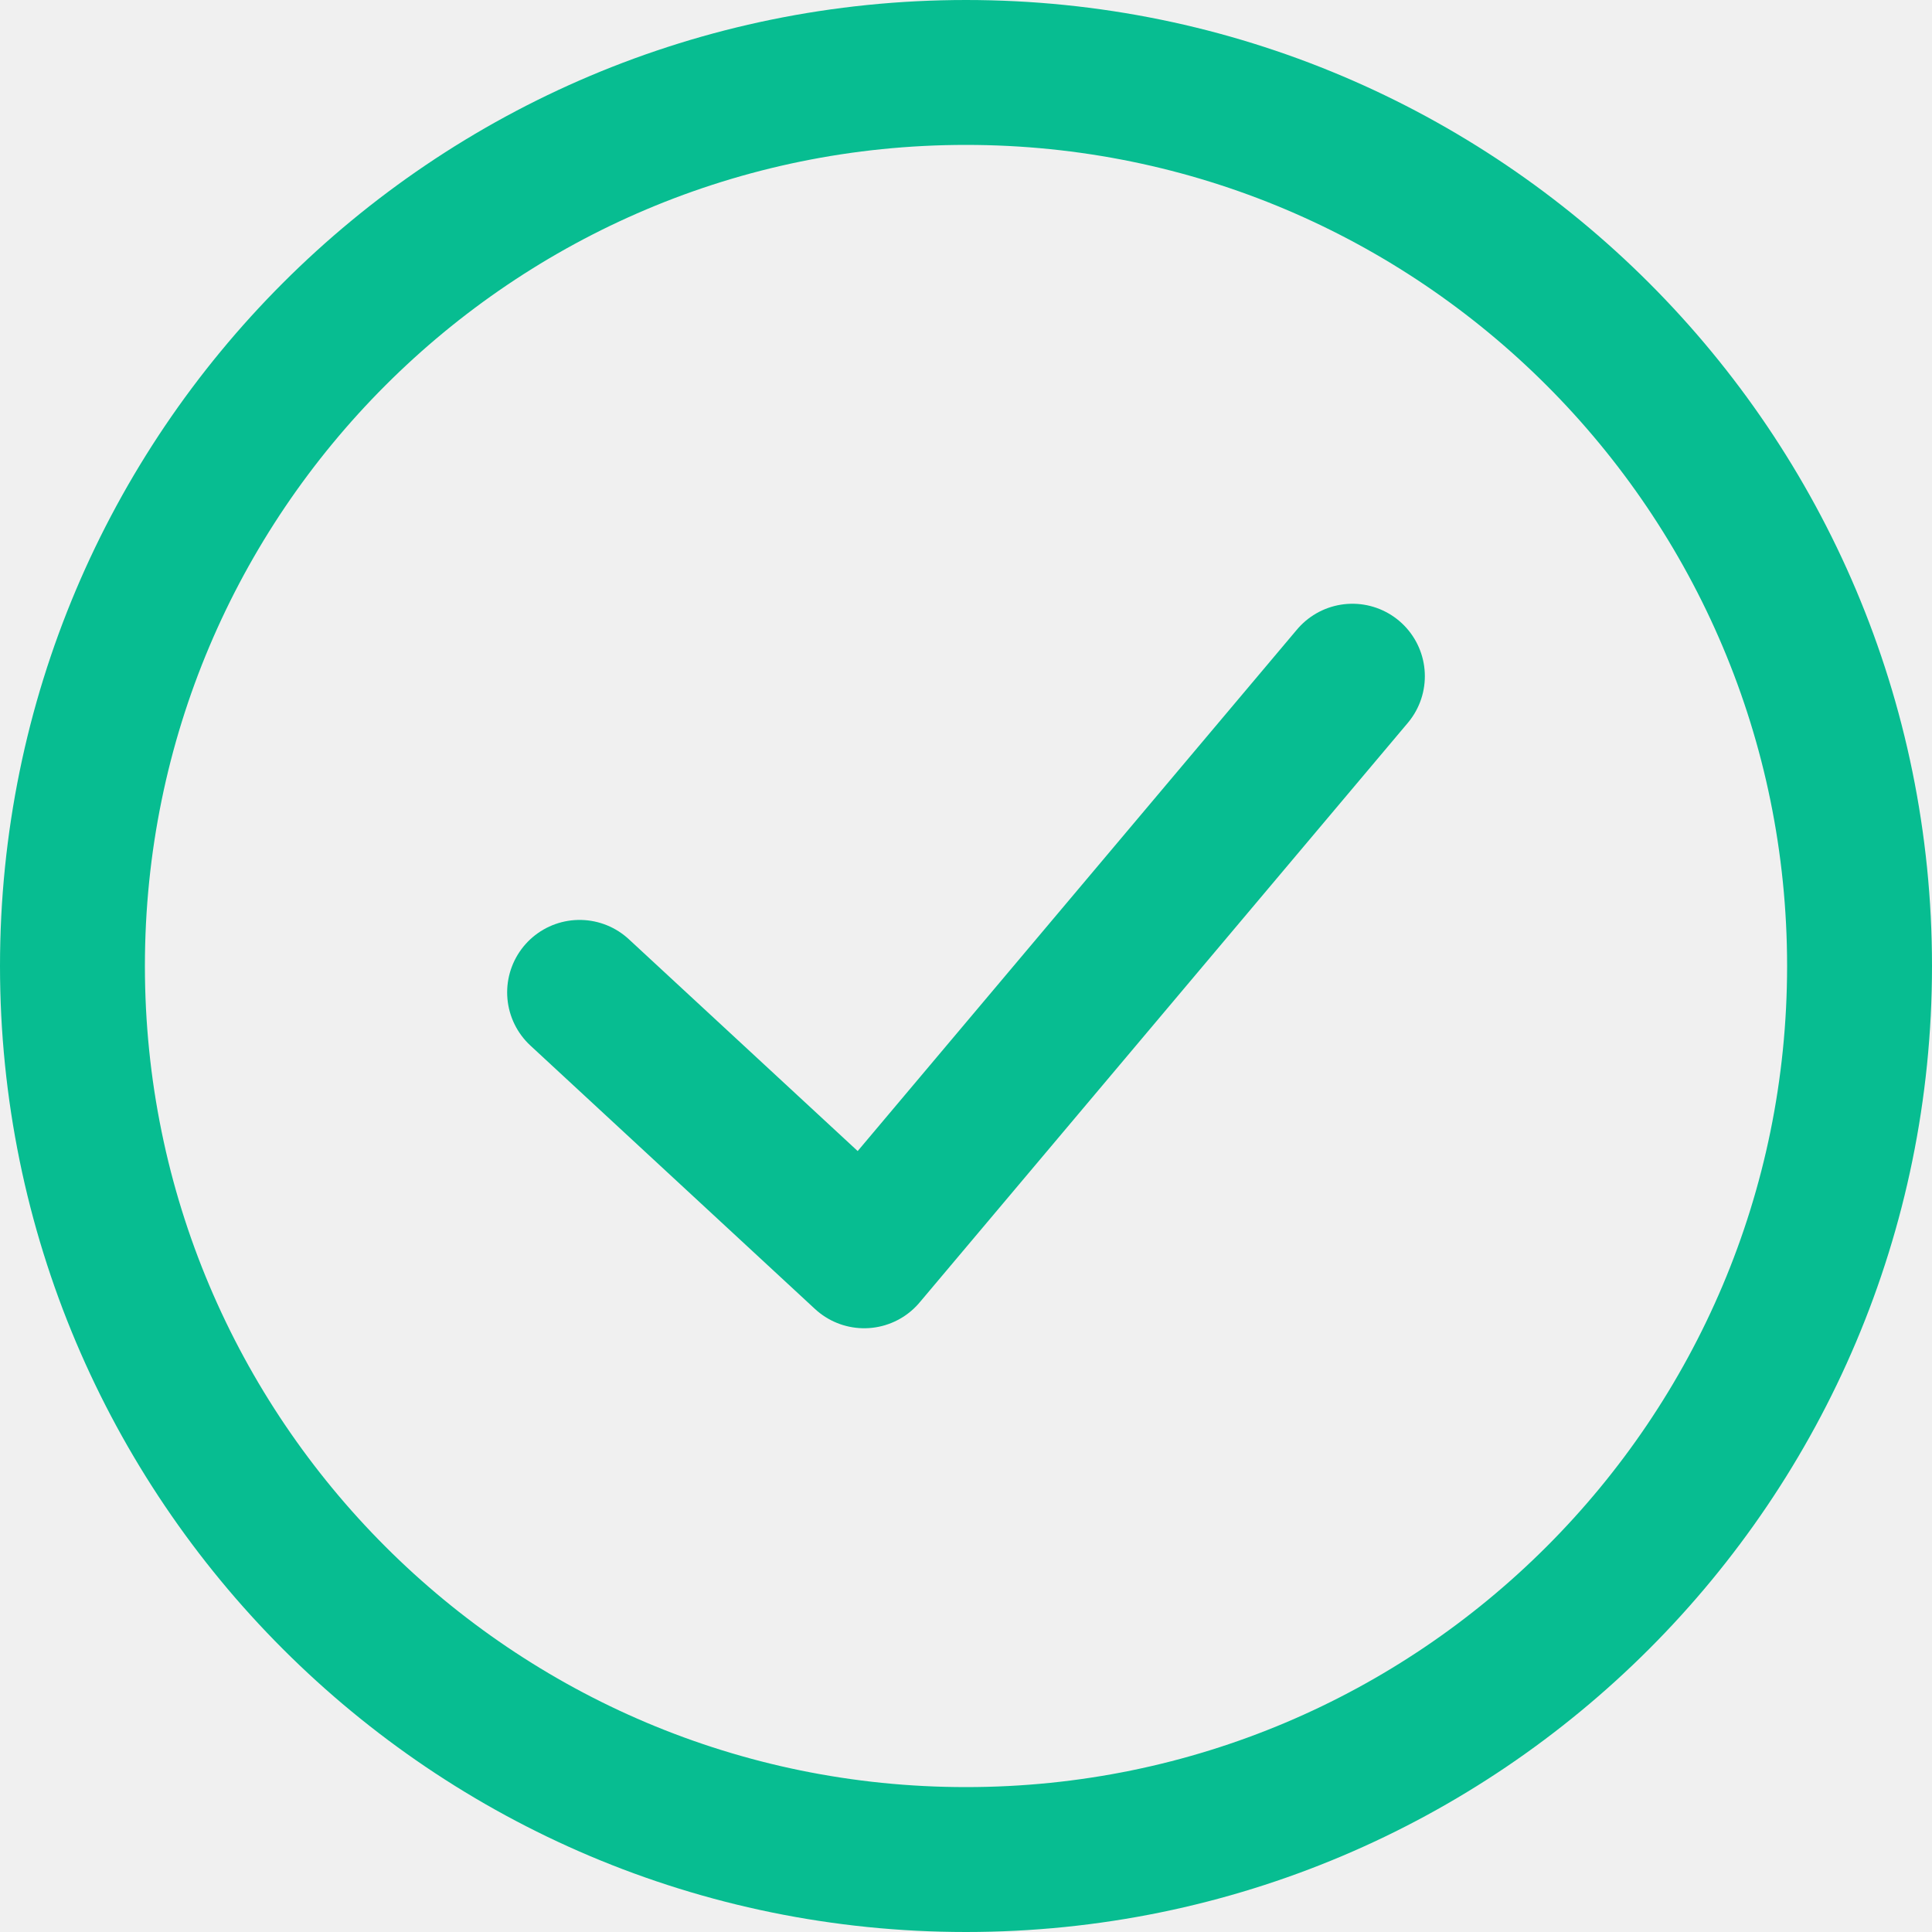
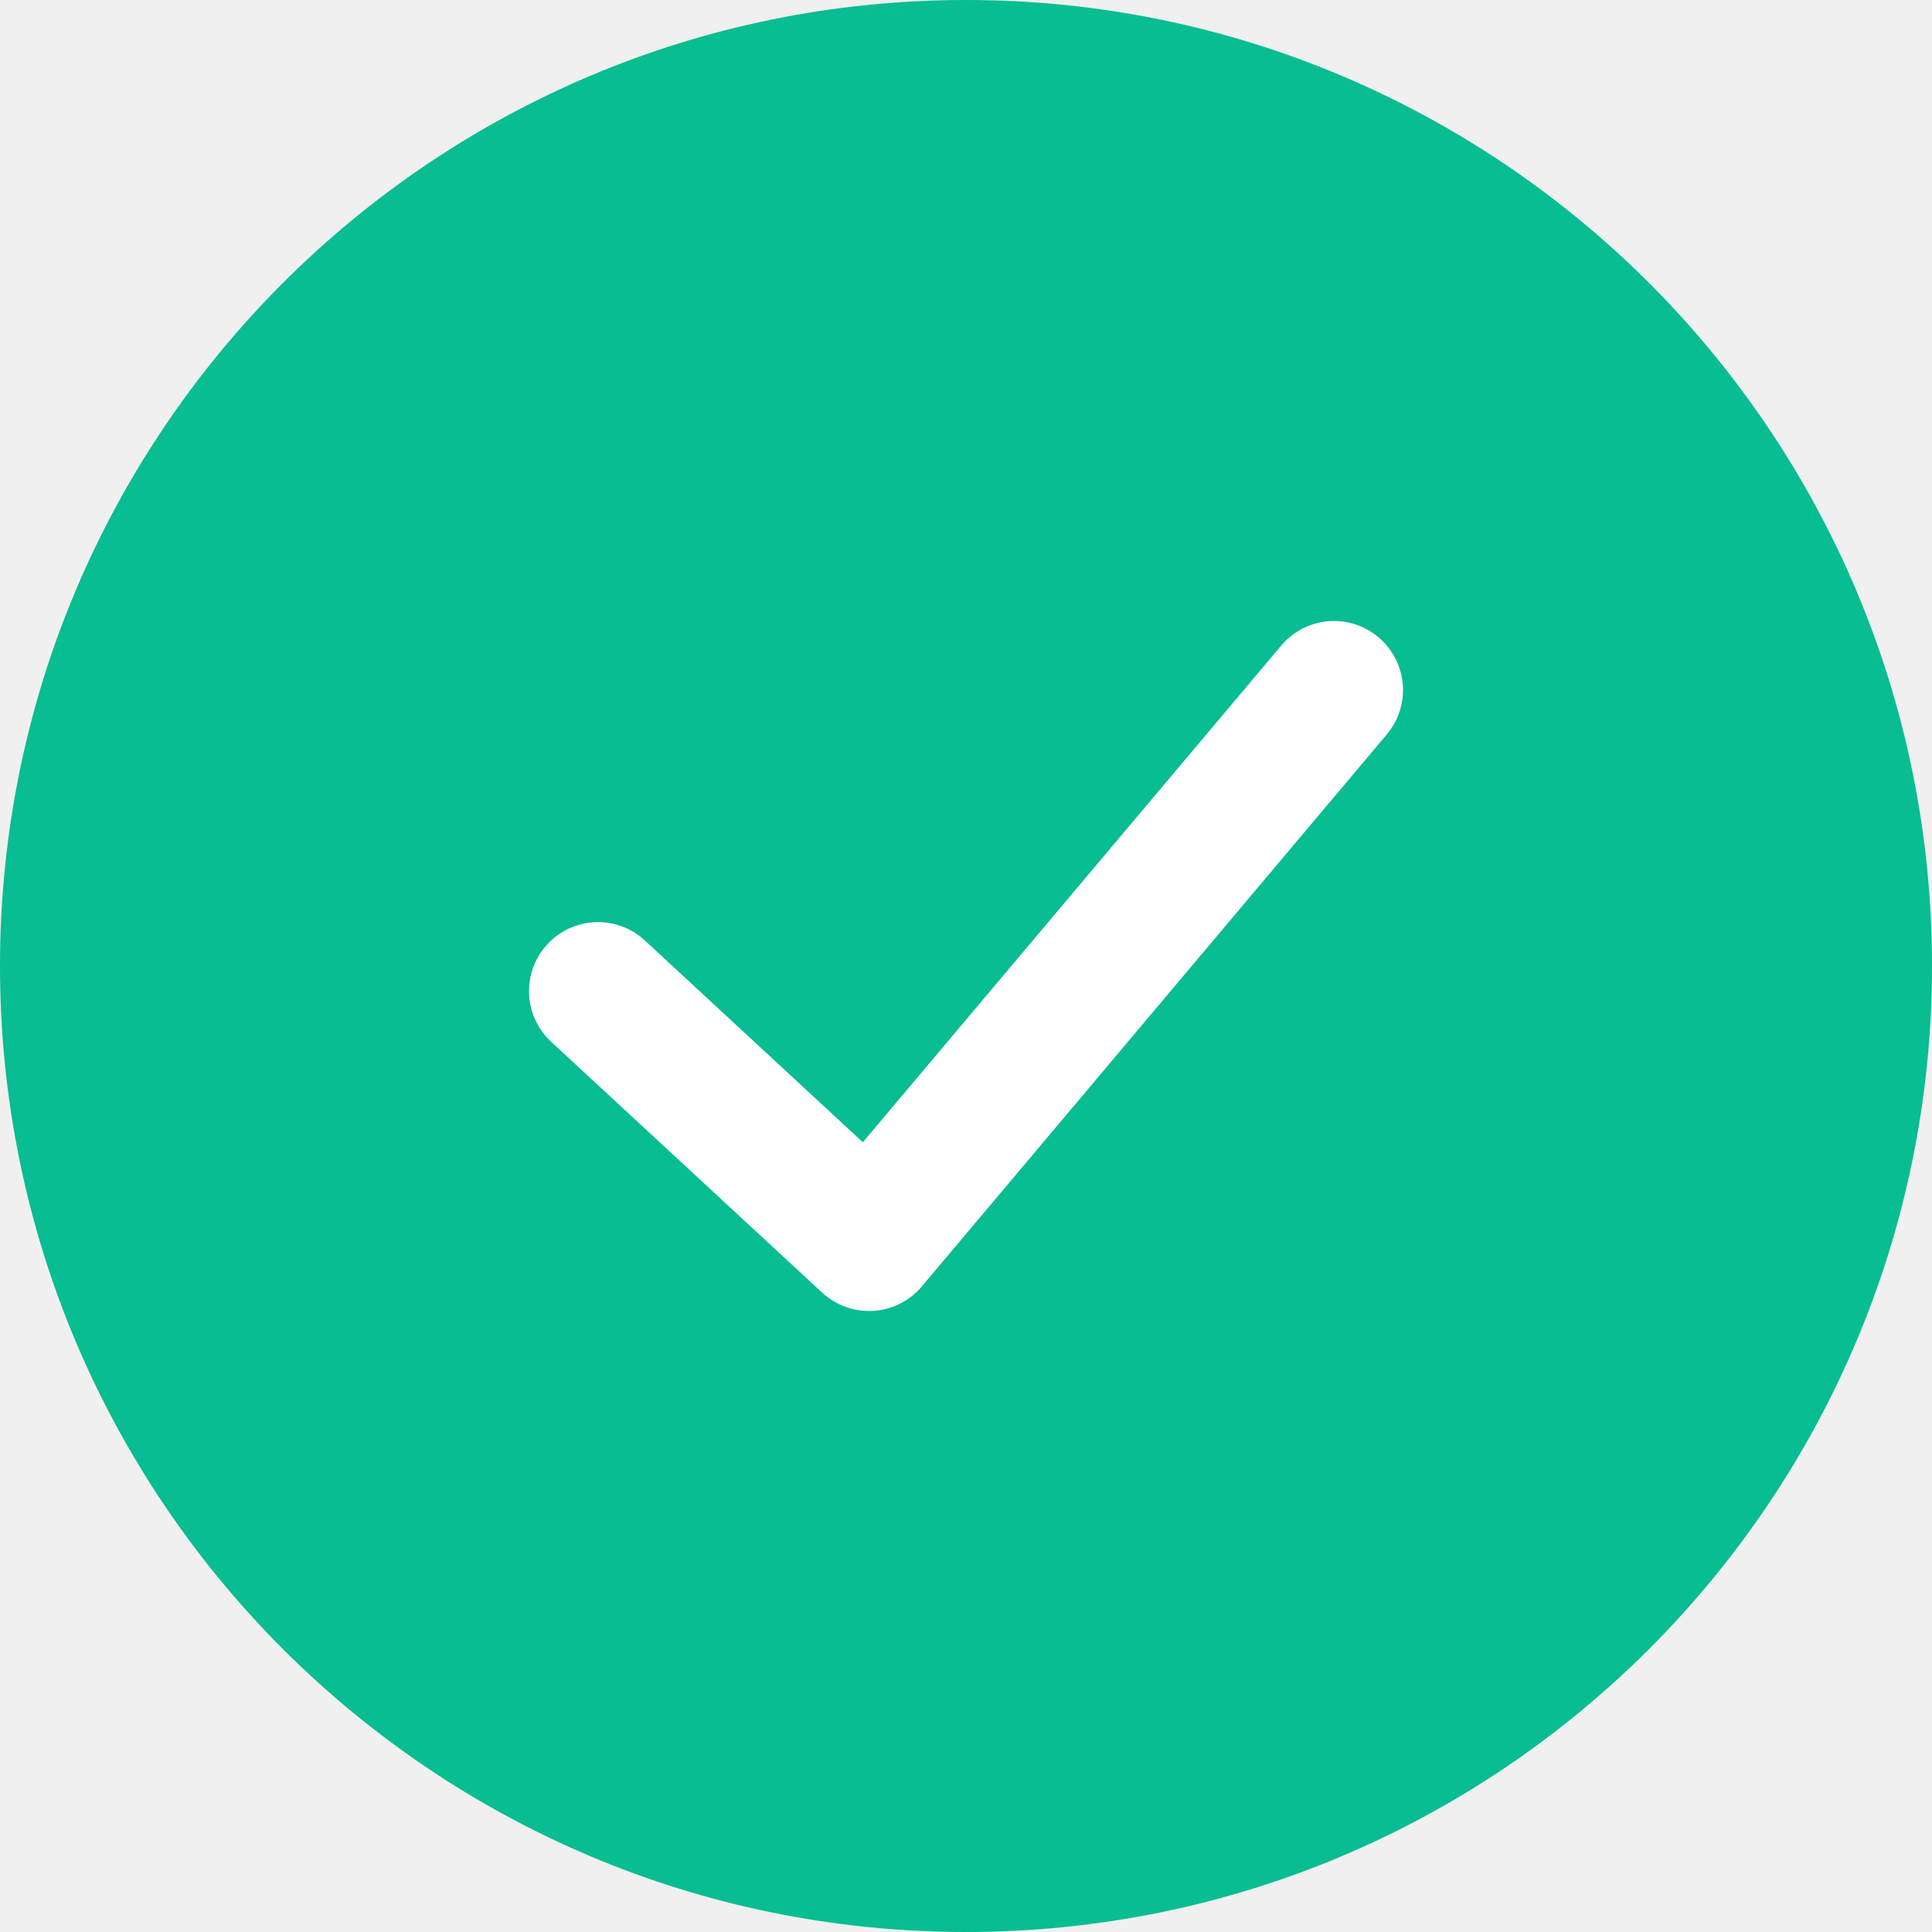
- <svg xmlns="http://www.w3.org/2000/svg" width="20" height="20" viewBox="0 0 20 20" fill="none">
-   <rect x="0.75" y="0.75" width="18.5" height="18.5" rx="9.25" stroke="#07BD91" stroke-width="1.5" />
-   <path d="M6 10.273L8.946 13L14 7" stroke="#07BD91" stroke-width="1.5" stroke-linecap="round" stroke-linejoin="round" />
+ <svg xmlns="http://www.w3.org/2000/svg" width="21" height="21" viewBox="0 0 21 21" fill="none">
+   <rect width="21" height="21" rx="10.5" fill="#07BD91" />
+   <path d="M6.5 10.773L9.446 13.5L14.5 7.5" stroke="white" stroke-width="1.5" stroke-linecap="round" stroke-linejoin="round" />
</svg>
